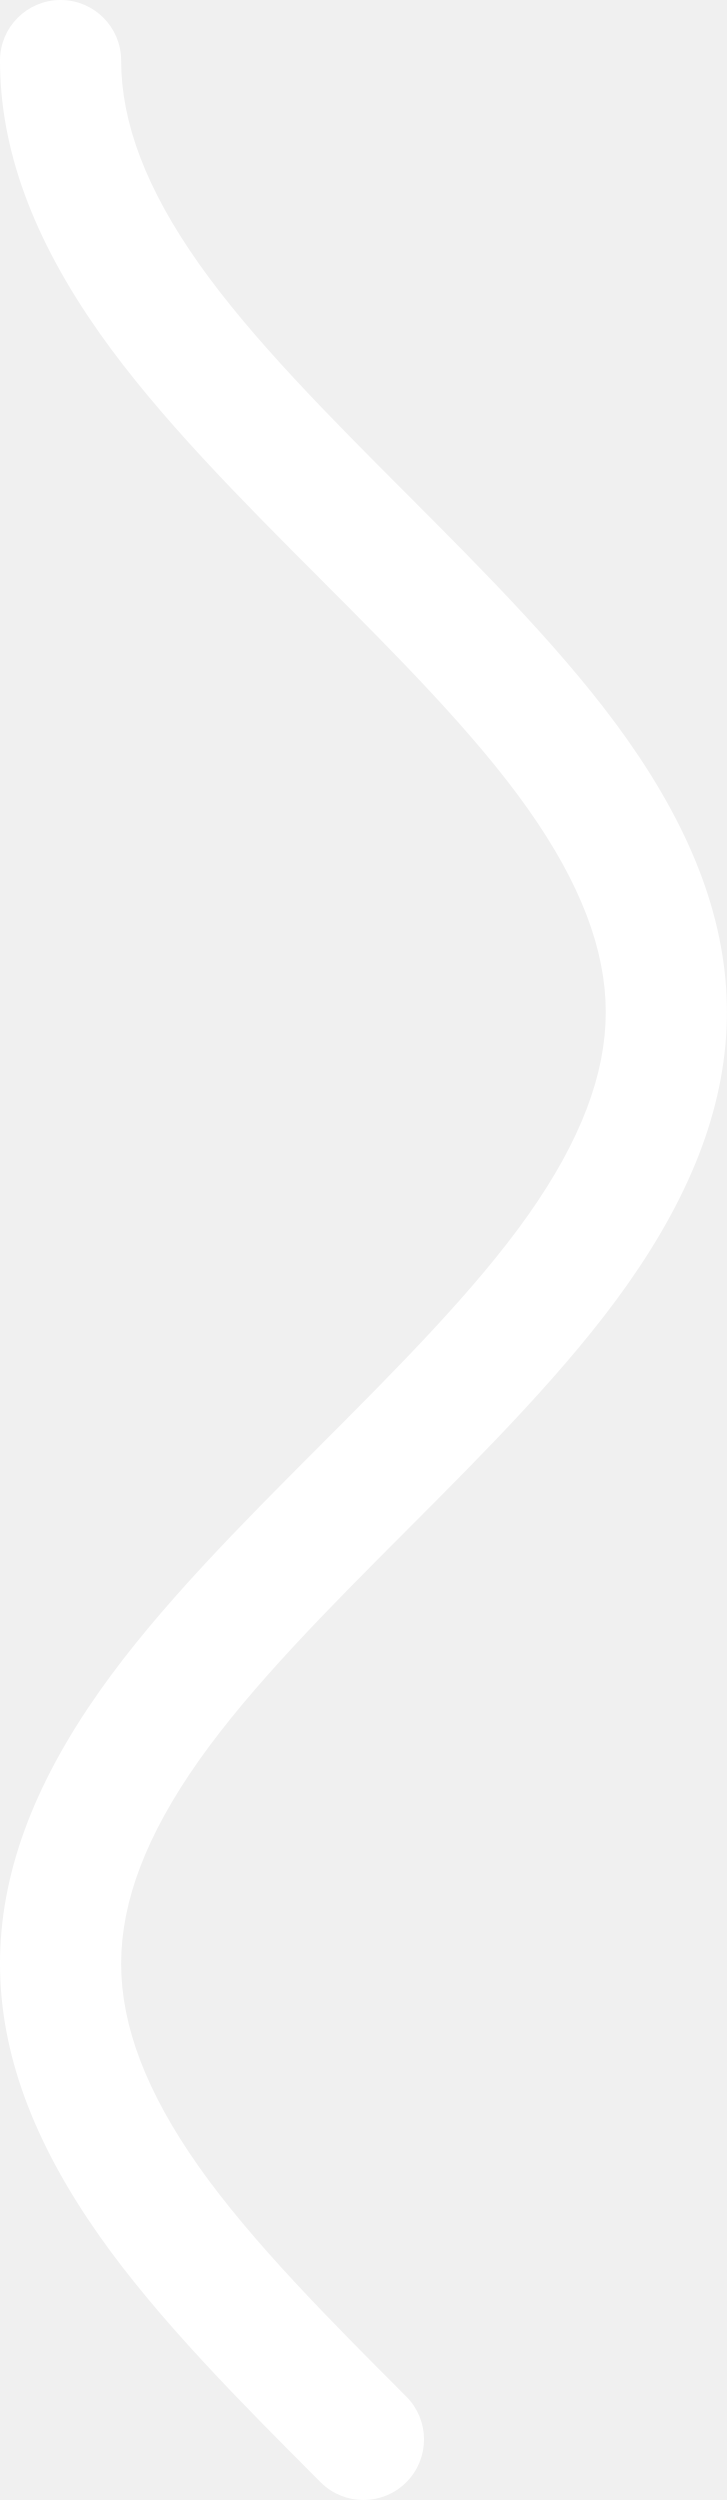
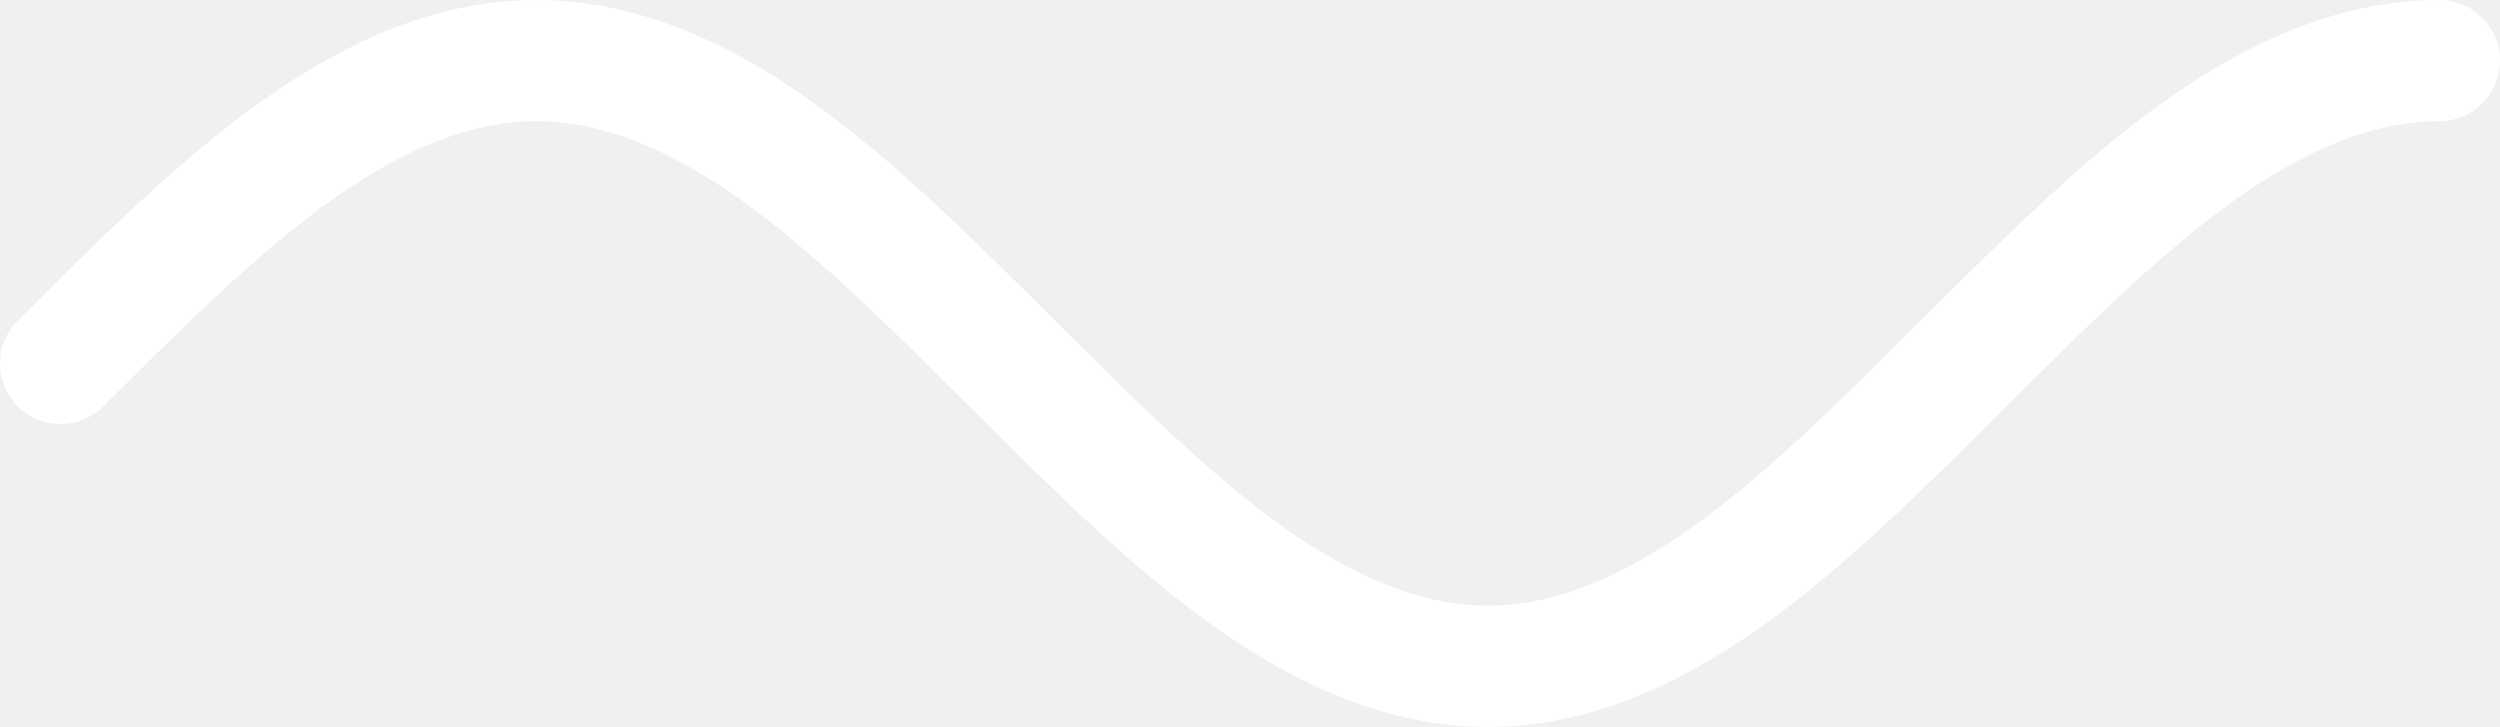
- <svg xmlns="http://www.w3.org/2000/svg" version="1.1" id="Layer_1" x="0px" y="0px" viewBox="0 0 64.116 220.507" enable-background="new 0 0 64.116 220.507" xml:space="preserve">
+ <svg xmlns="http://www.w3.org/2000/svg" version="1.1" id="Layer_1" x="0px" y="0px" viewBox="0 0 220.507 64.116" enable-background="new 0 0 220.507 64.116" xml:space="preserve">
  <g>
-     <path fill="#FFFFFF" d="M32.058,220.507c-1.37,0-2.739-0.523-3.783-1.569c-7.021-7.036-14.278-14.311-19.473-21.676   C2.878,188.865,0,180.995,0,173.2c0-7.795,2.878-15.665,8.8-24.062c5.194-7.362,12.447-14.632,19.462-21.663   c6.715-6.73,13.645-13.675,18.322-20.302c4.605-6.531,6.846-12.387,6.846-17.901s-2.241-11.37-6.848-17.902   c-4.675-6.627-11.604-13.572-18.307-20.288c-7.028-7.044-14.281-14.314-19.476-21.676C2.878,21.008,0,13.138,0,5.343   C0,2.392,2.392,0,5.343,0s5.343,2.392,5.343,5.343c0,5.514,2.241,11.37,6.848,17.902   c4.667,6.619,11.594,13.561,18.294,20.275c7.028,7.045,14.286,14.318,19.486,21.688   c5.925,8.398,8.802,16.268,8.802,24.063s-2.878,15.665-8.8,24.062c-5.202,7.372-12.46,14.644-19.476,21.676   c-6.713,6.727-13.639,13.669-18.307,20.288c-4.607,6.533-6.848,12.388-6.848,17.902s2.241,11.37,6.848,17.902   c4.67,6.621,11.602,13.569,18.307,20.288c2.084,2.088,2.079,5.472-0.008,7.557   C34.79,219.987,33.423,220.507,32.058,220.507z" />
+     <path fill="#FFFFFF" d="M0,32.058c0-1.37,0.523-2.739,1.569-3.783c7.036-7.021,14.311-14.278,21.676-19.473   C31.642,2.878,39.512,0,47.307,0s15.665,2.878,24.062,8.8c7.362,5.194,14.632,12.447,21.663,19.462   c6.73,6.715,13.675,13.645,20.302,18.322c6.531,4.605,12.387,6.846,17.901,6.846   c5.514,0,11.37-2.241,17.902-6.848c6.627-4.675,13.572-11.604,20.288-18.307   c7.044-7.028,14.314-14.281,21.676-19.476C199.499,2.878,207.369,0,215.164,0c2.951,0,5.343,2.392,5.343,5.343   s-2.392,5.343-5.343,5.343c-5.514,0-11.37,2.241-17.902,6.848c-6.619,4.667-13.561,11.594-20.275,18.294   c-7.045,7.028-14.318,14.286-21.688,19.486c-8.398,5.925-16.268,8.802-24.063,8.802   c-7.795,0-15.665-2.878-24.062-8.8c-7.372-5.202-14.644-12.46-21.676-19.476   c-6.727-6.713-13.669-13.639-20.288-18.307c-6.533-4.607-12.388-6.848-17.902-6.848s-11.37,2.241-17.902,6.848   C22.784,22.204,15.836,29.136,9.117,35.841c-2.088,2.084-5.472,2.079-7.557-0.008C0.52,34.79,0,33.423,0,32.058z" />
  </g>
</svg>
